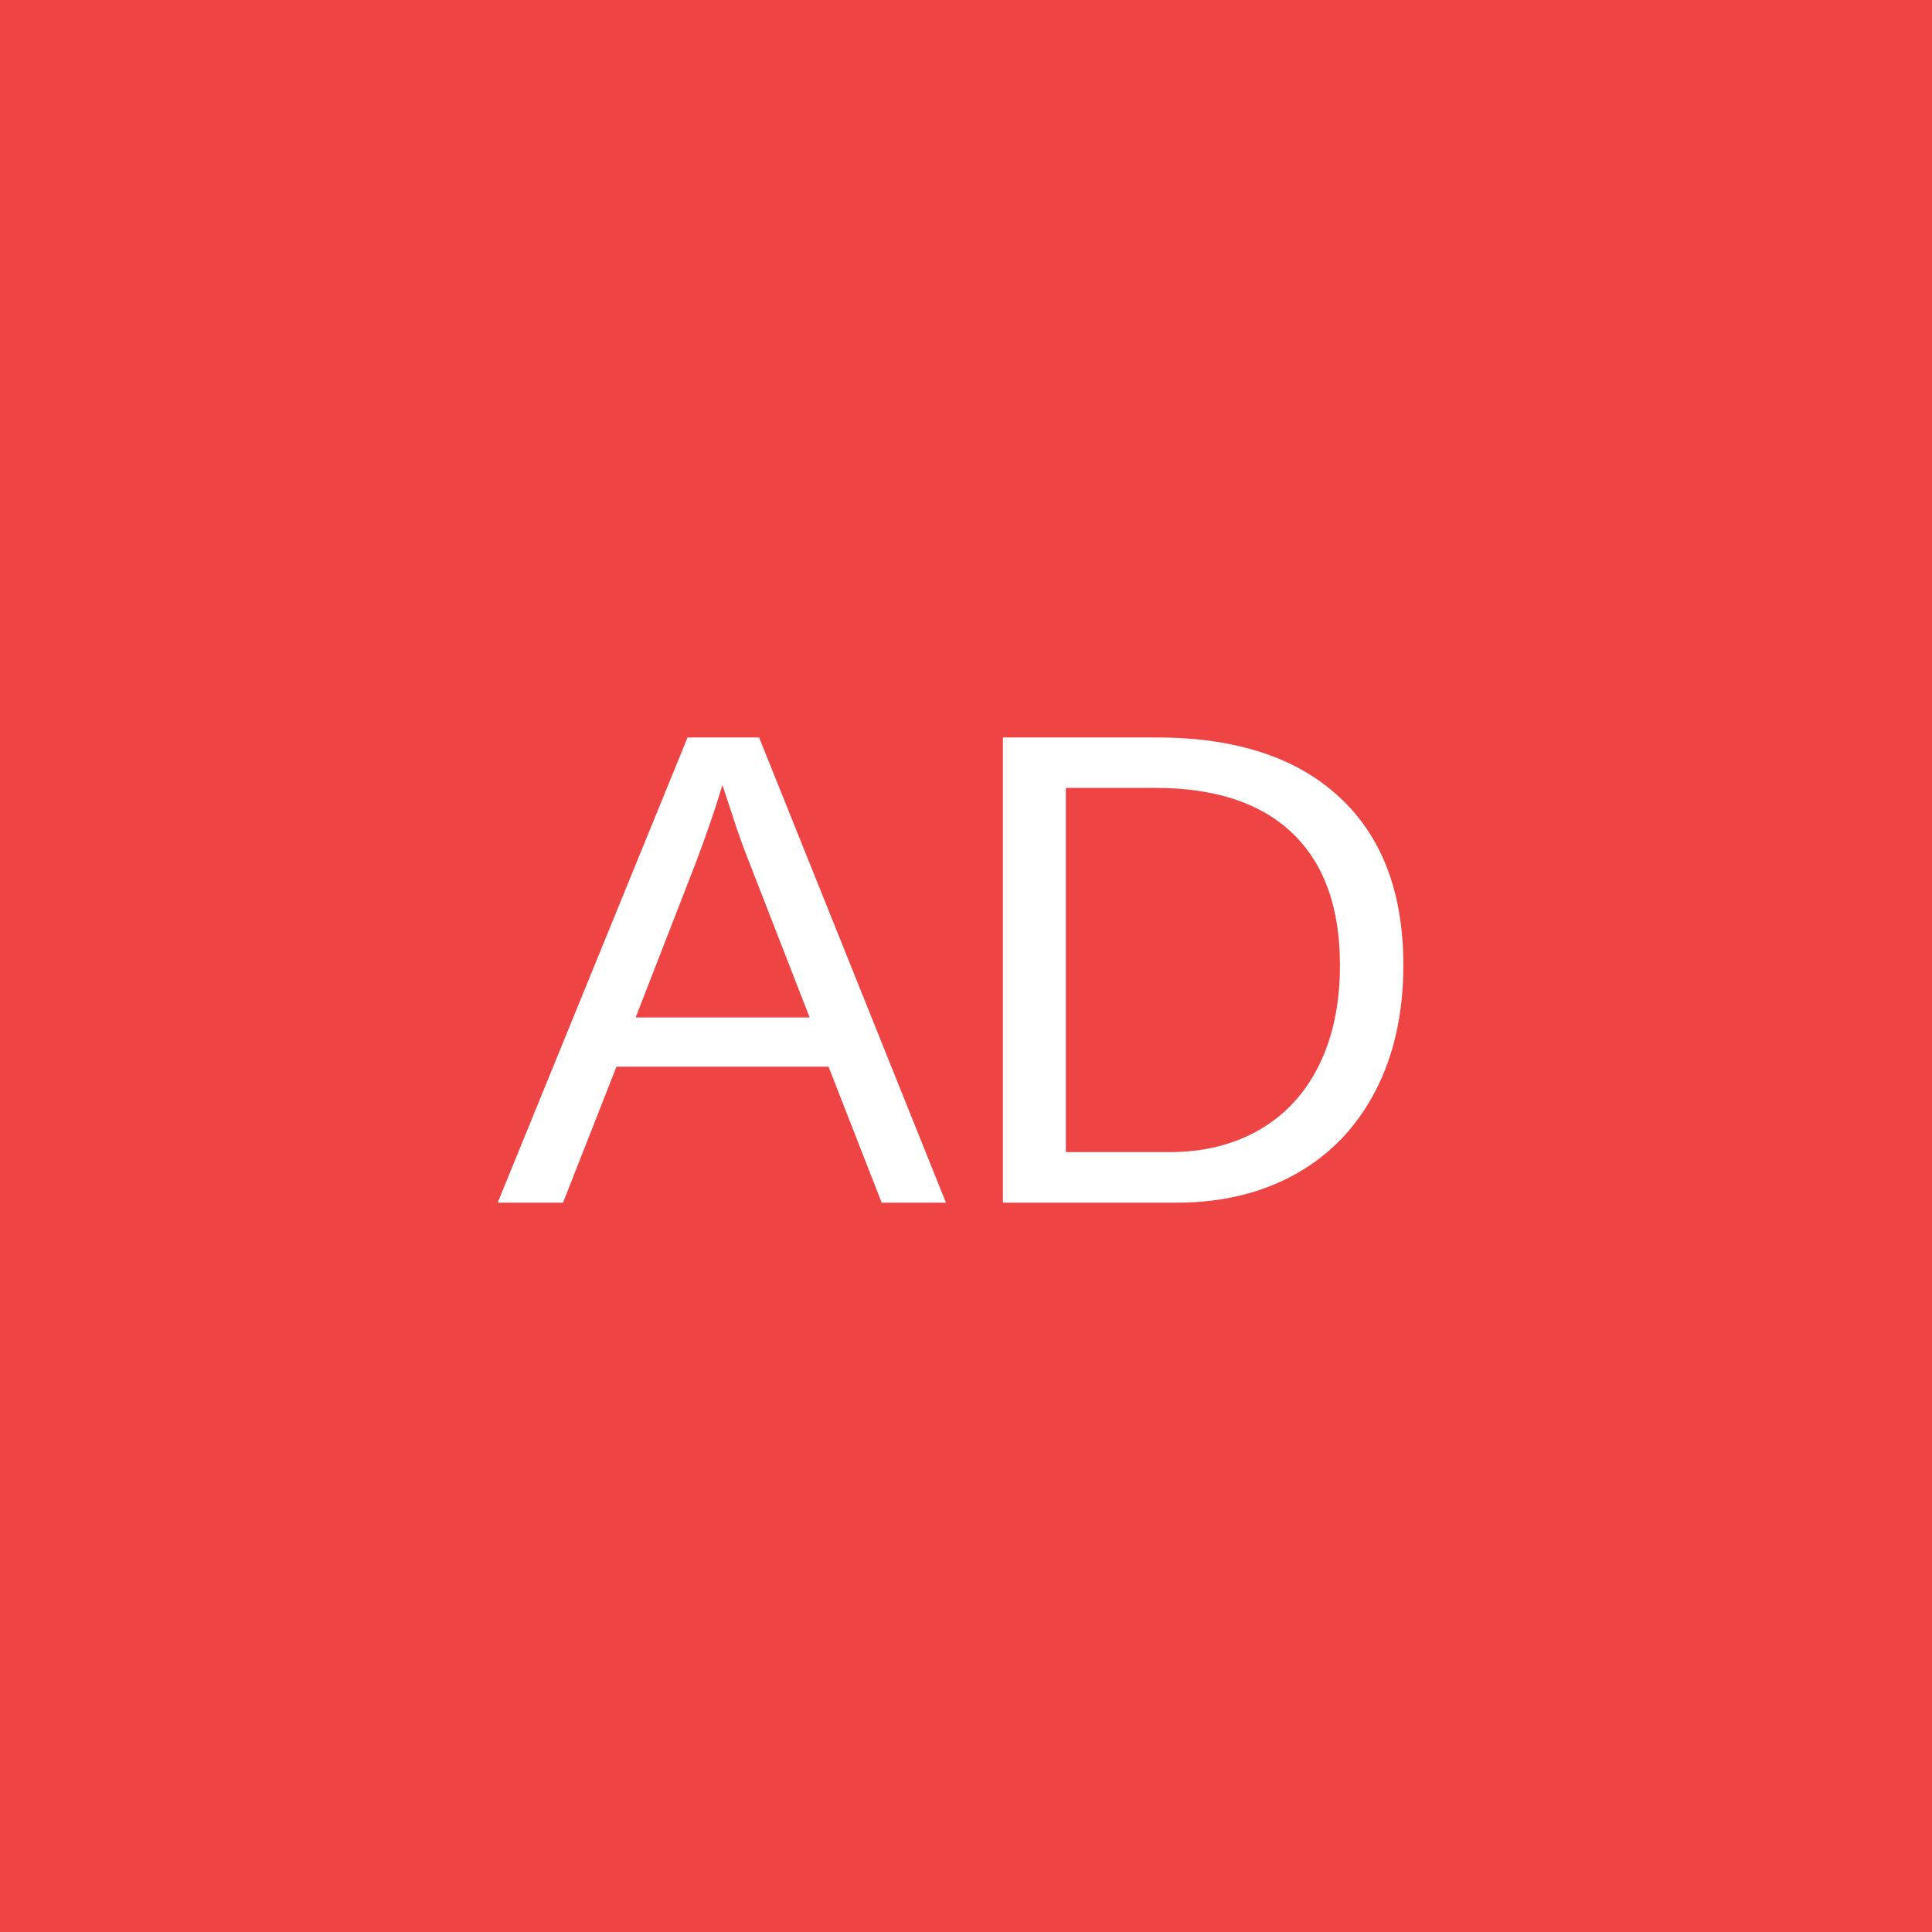
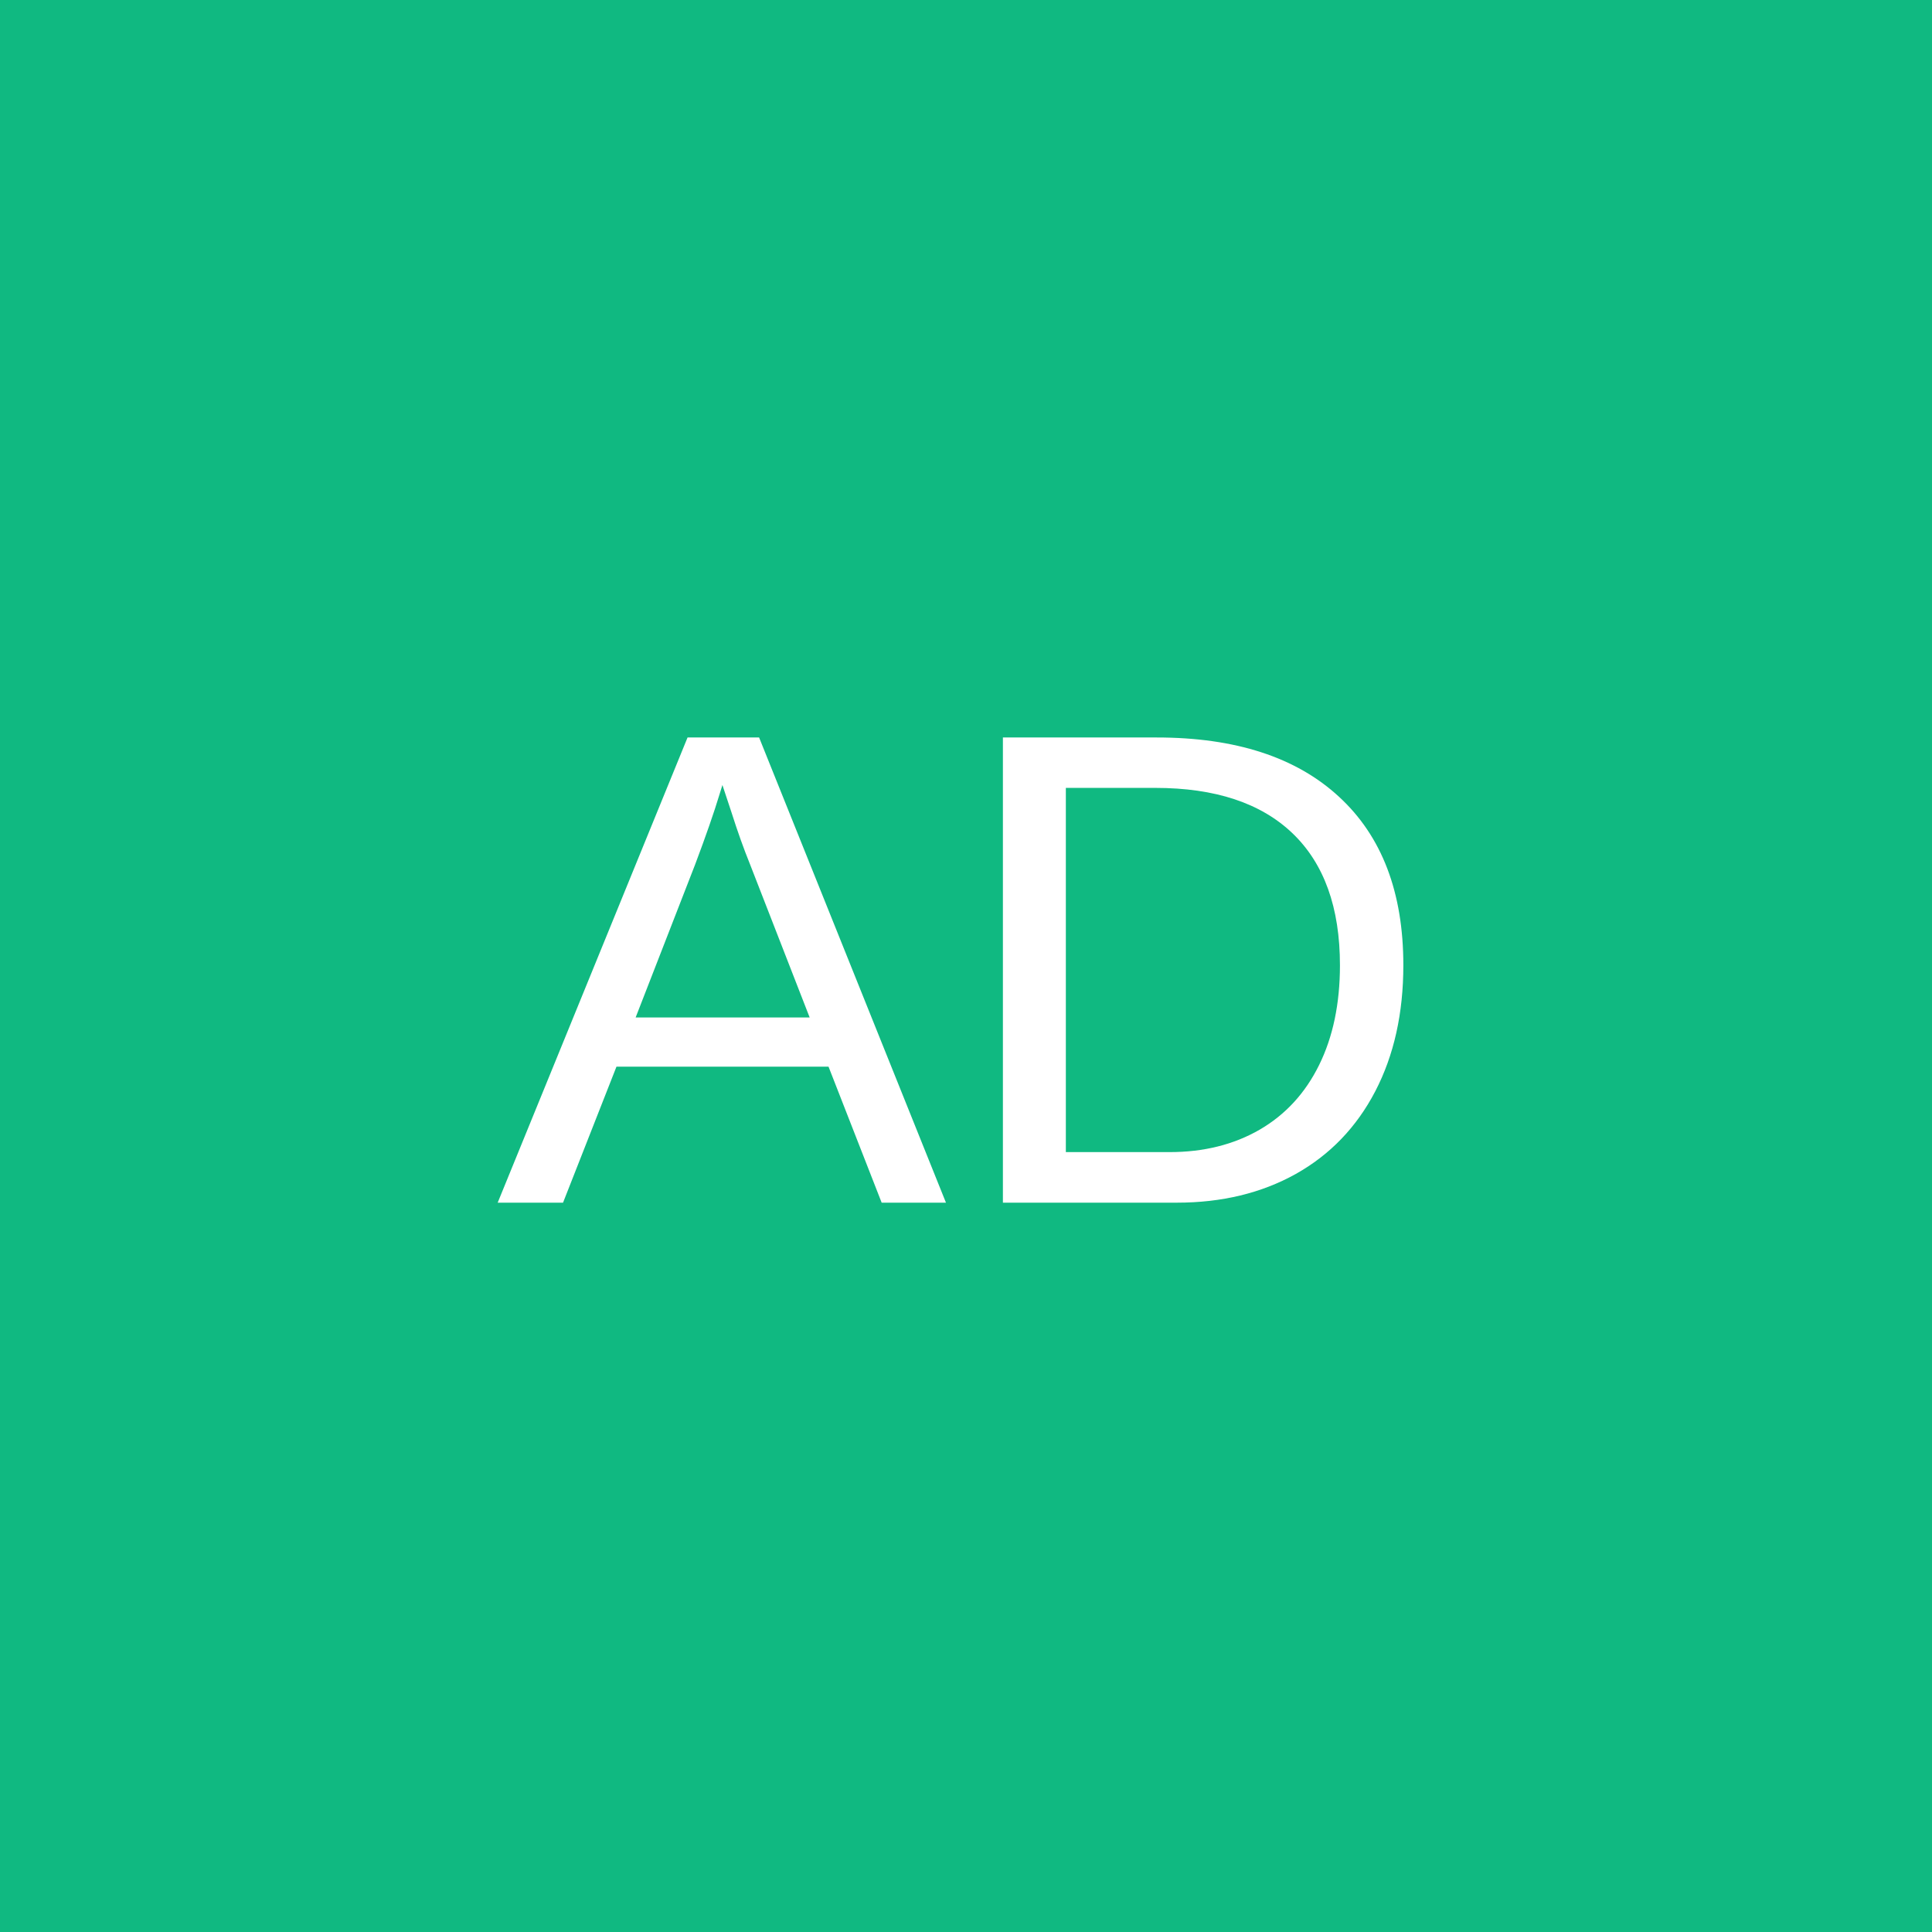
<svg xmlns="http://www.w3.org/2000/svg" width="200" height="200" viewBox="0 0 200 200">
-   <rect width="200" height="200" fill="#ef4444" />
+   <rect width="200" height="200" fill="#10b981" />
  <text x="50%" y="50%" font-family="Arial, Helvetica, sans-serif" font-size="70" fill="#ffffff" text-anchor="middle" dy=".35em">AD</text>
</svg>
